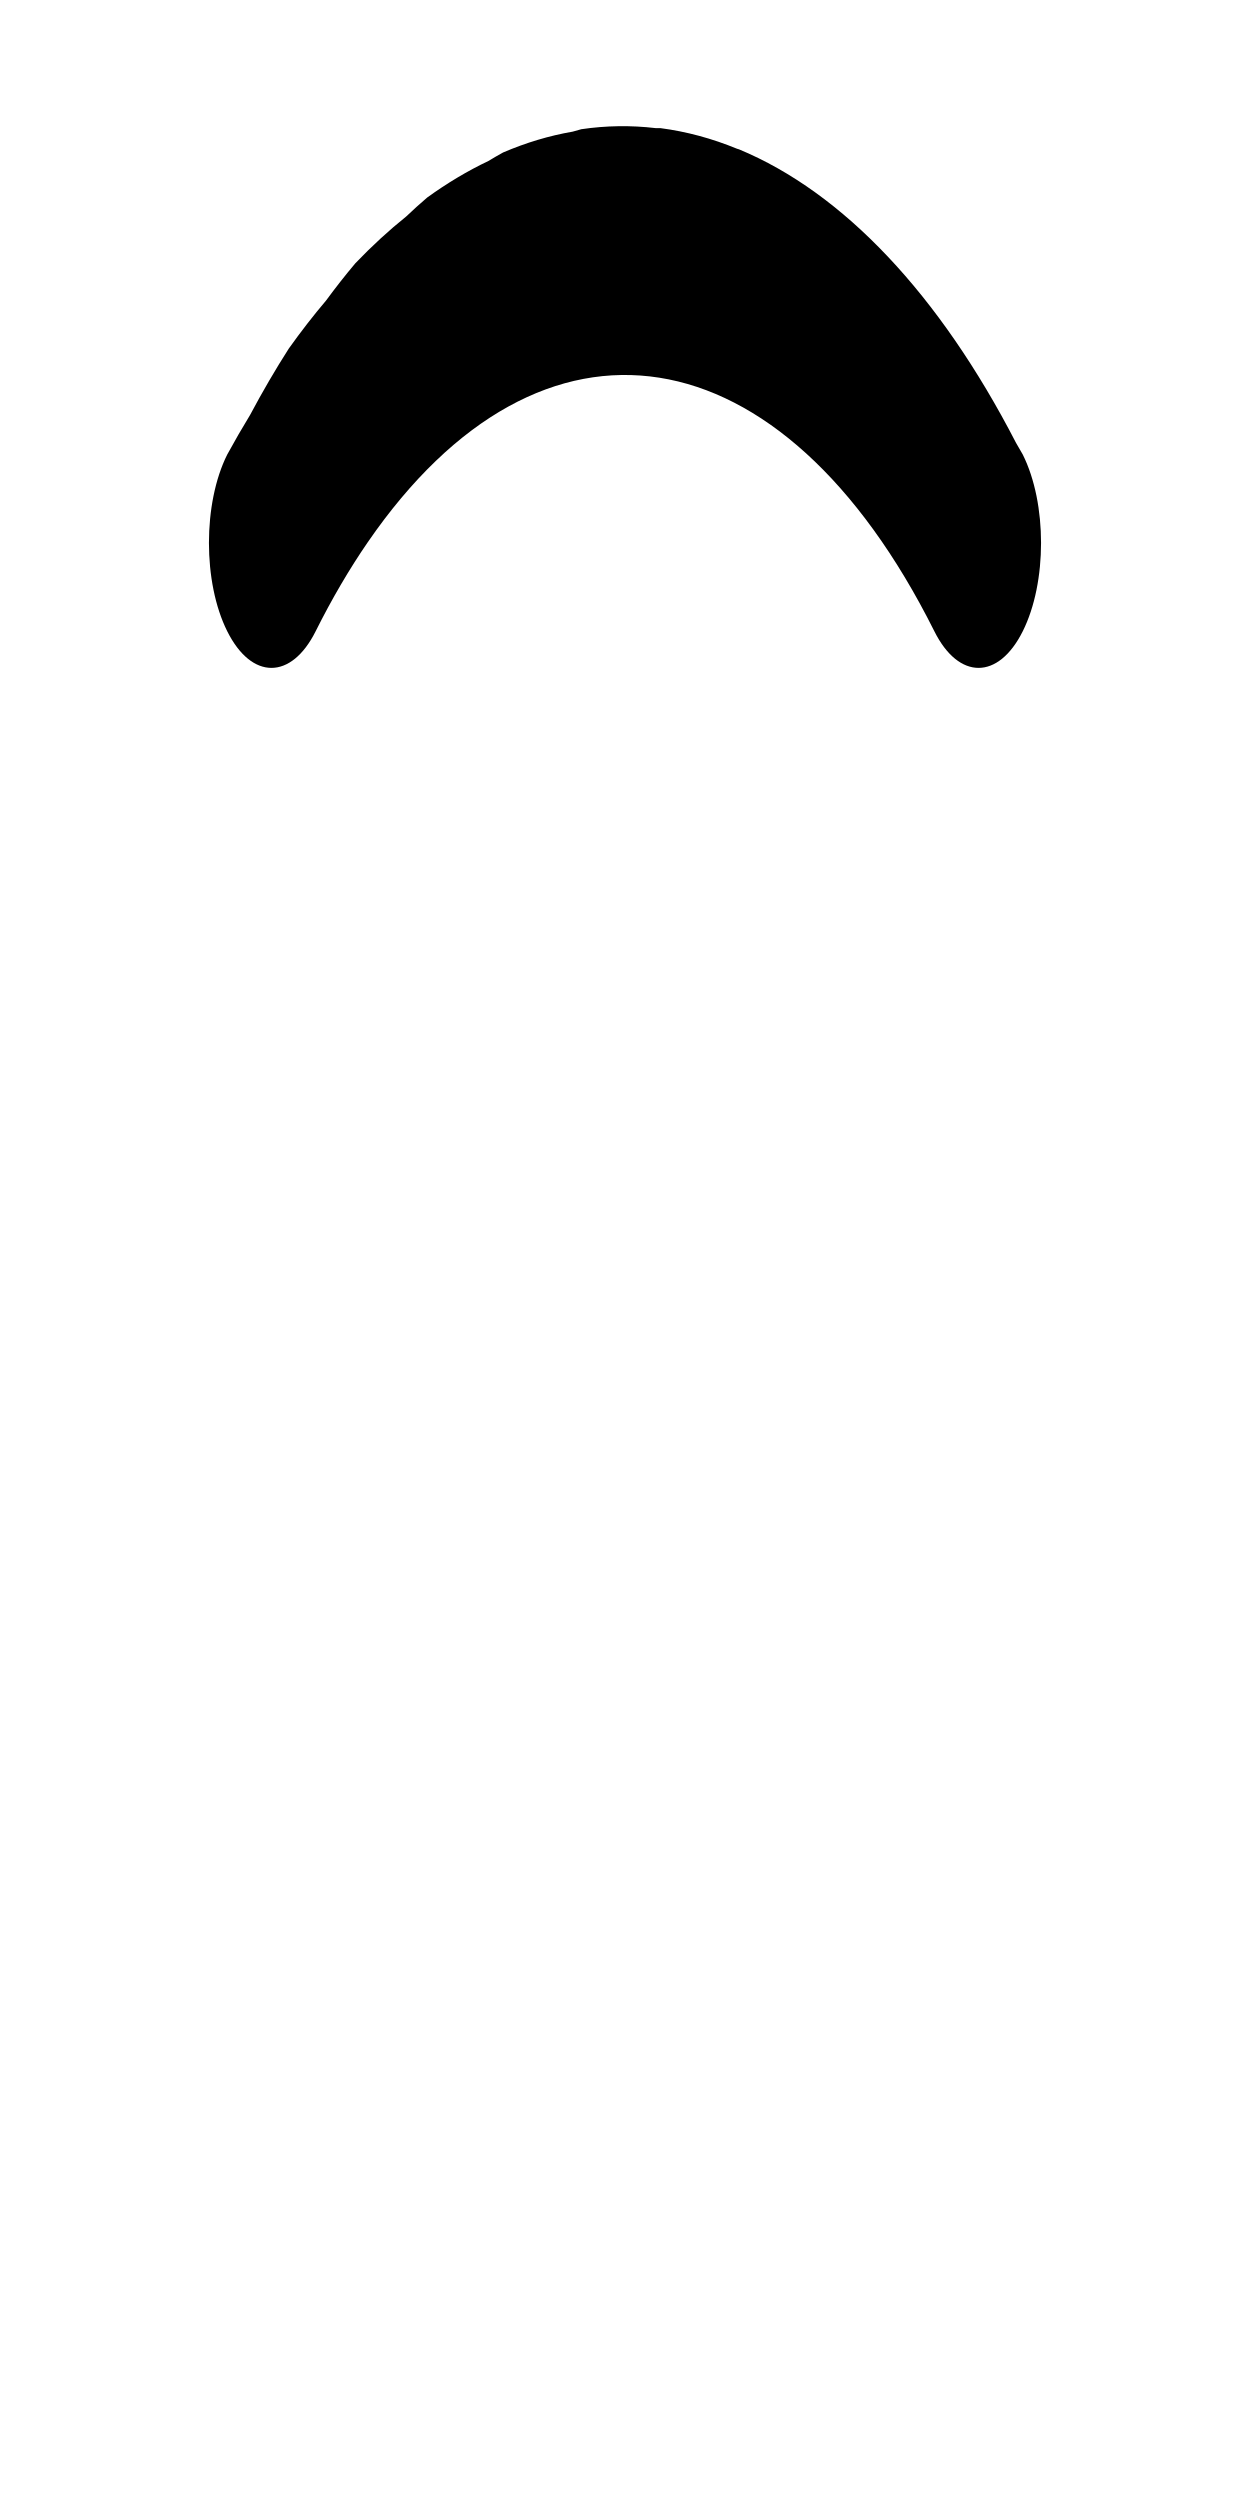
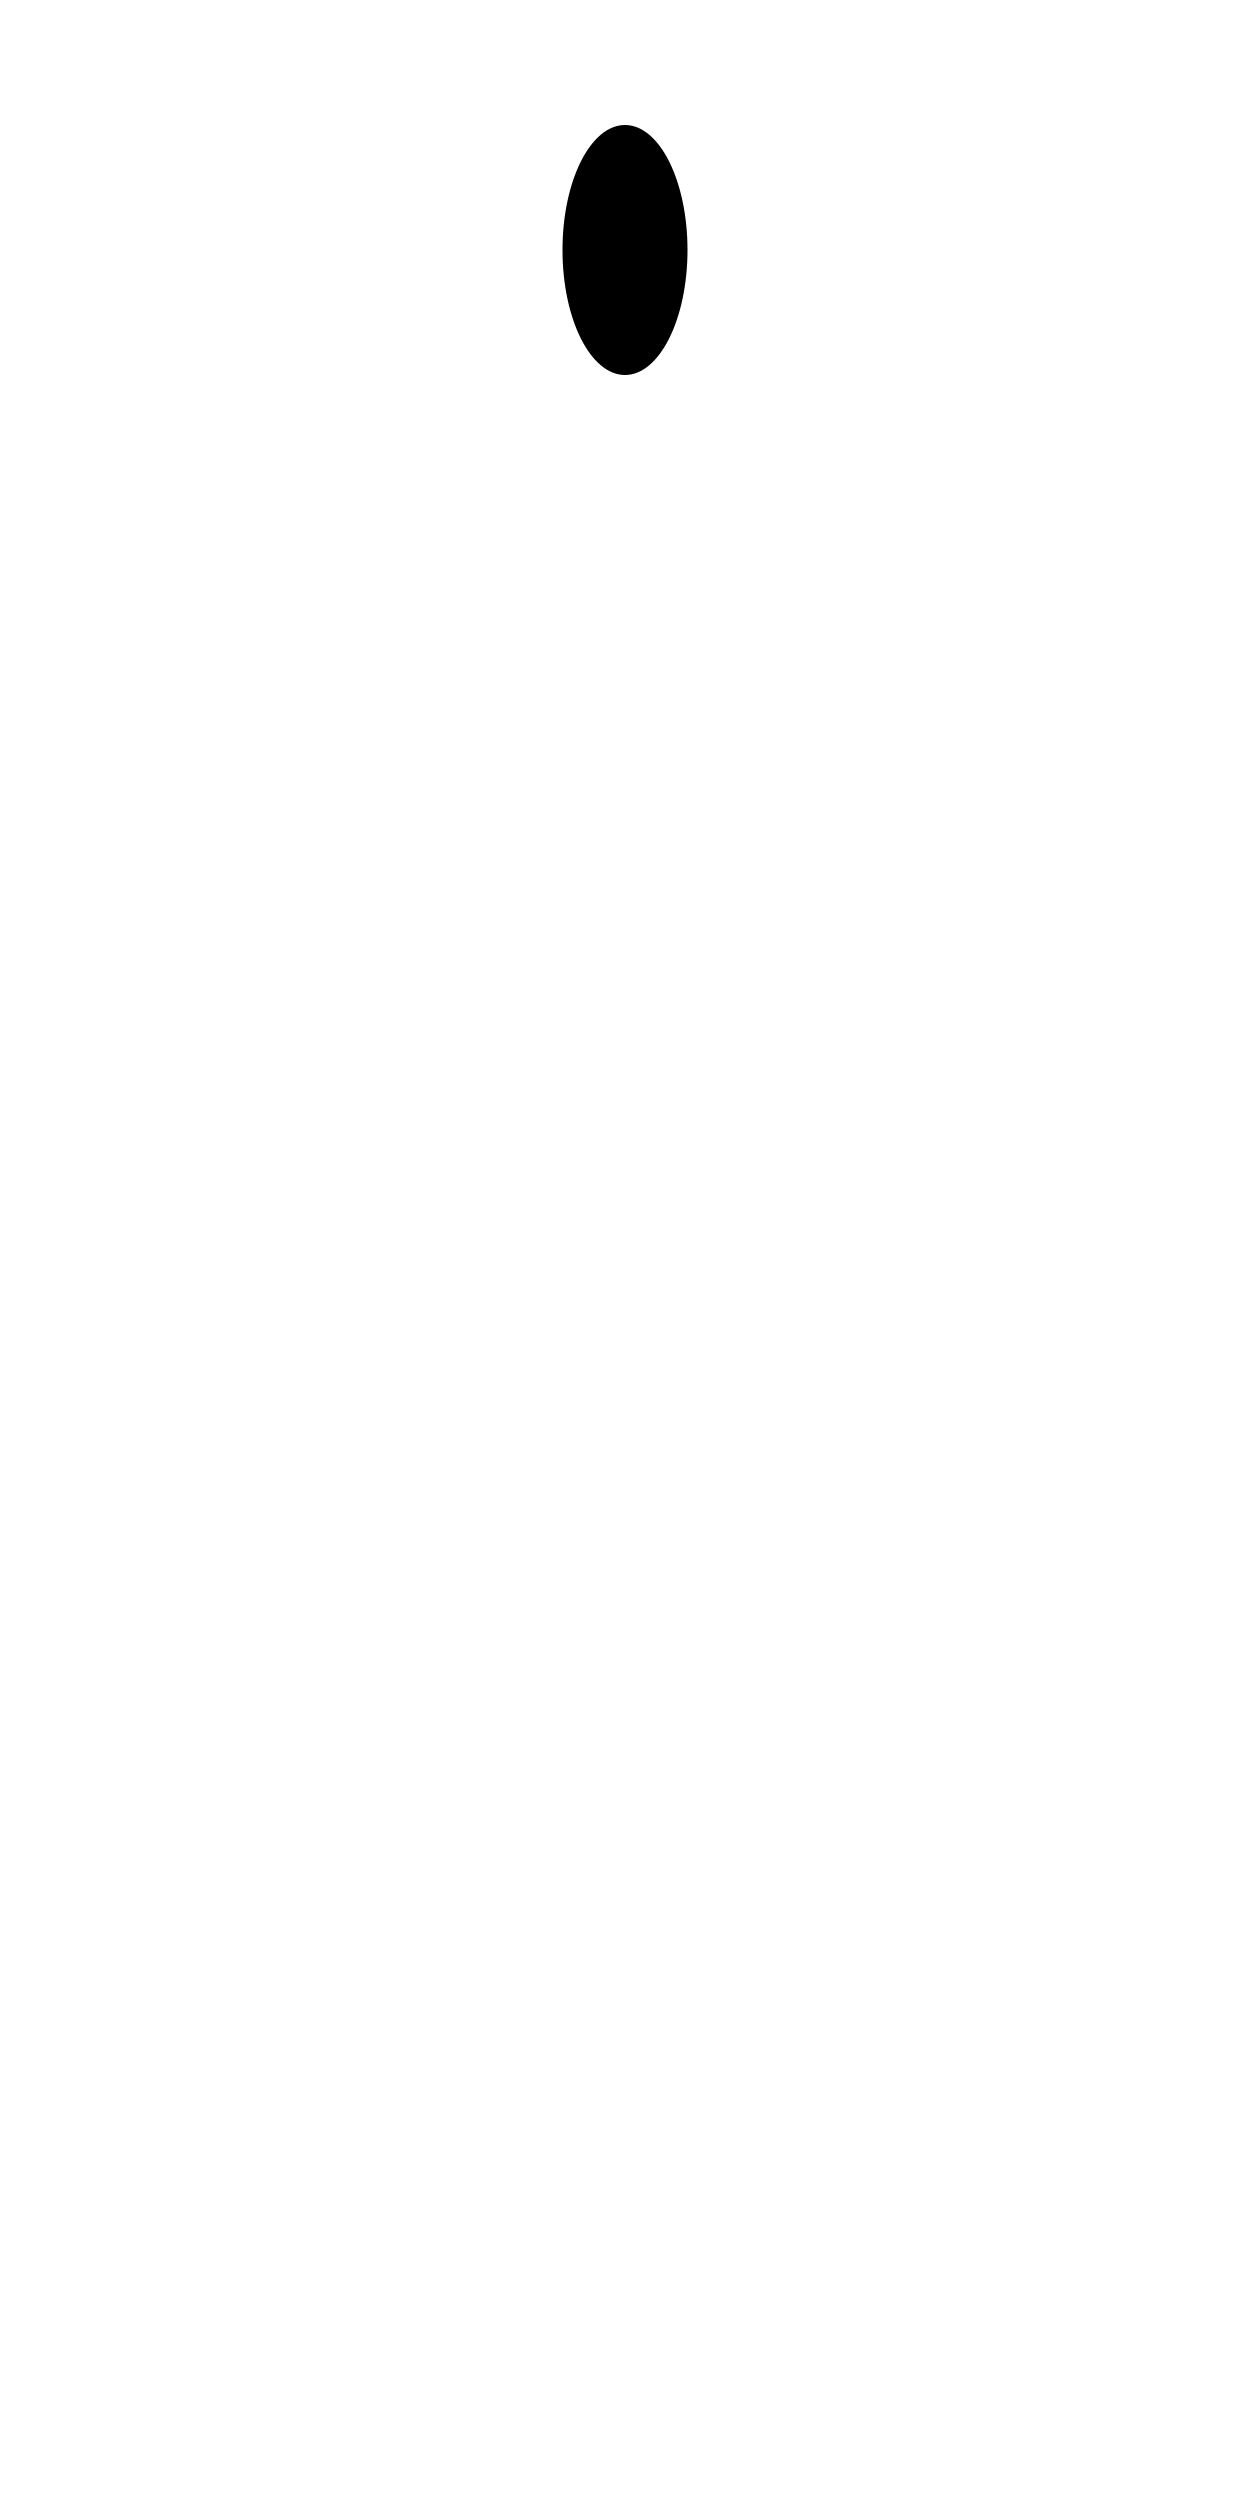
<svg xmlns="http://www.w3.org/2000/svg" width="500" height="1000">
-   <path transform="scale(1 2)translate(0,-175)" d="M262.256 200.623a225 225 0 0 0-29.736.22 225 225 0 0 0-3.442.485 225 225 0 0 0-27.844 4.168 225 225 0 0 0-5.867 1.7 225 225 0 0 0-24.467 7.3 225 225 0 0 0-8.435 3.809 225 225 0 0 0-20.326 9.351 225 225 0 0 0-11.713 7.45 225 225 0 0 0-14.908 9.607 225 225 0 0 0-15.477 13.271 225 225 0 0 0-9.098 7.88l-.04.038-.003-.002a25 25 0 0 0 0 35.356 25 25 0 0 0 35.356 0 175 175 0 0 1 20.88-17.834 175 175 0 0 1 226.608 17.834 25 25 0 0 0 35.356 0 25 25 0 0 0 .017-35.334l-.017-.02a225 225 0 0 0-1.565-1.355 25 25 0 0 0-1.137-.984 225 225 0 0 0-110.814-58.7l-.723-.105a225 225 0 0 0-30.668-4.13 225 225 0 0 0-1.937-.005z" />
+   <path transform="scale(1 2)translate(0,-175)" d="M 250 200 A 25 25 0 0 0 225 225 A 25 25 0 0 0 250 250 A 25 25 0 0 0 275 225 A 25 25 0 0 0 250 200 z " />
</svg>
